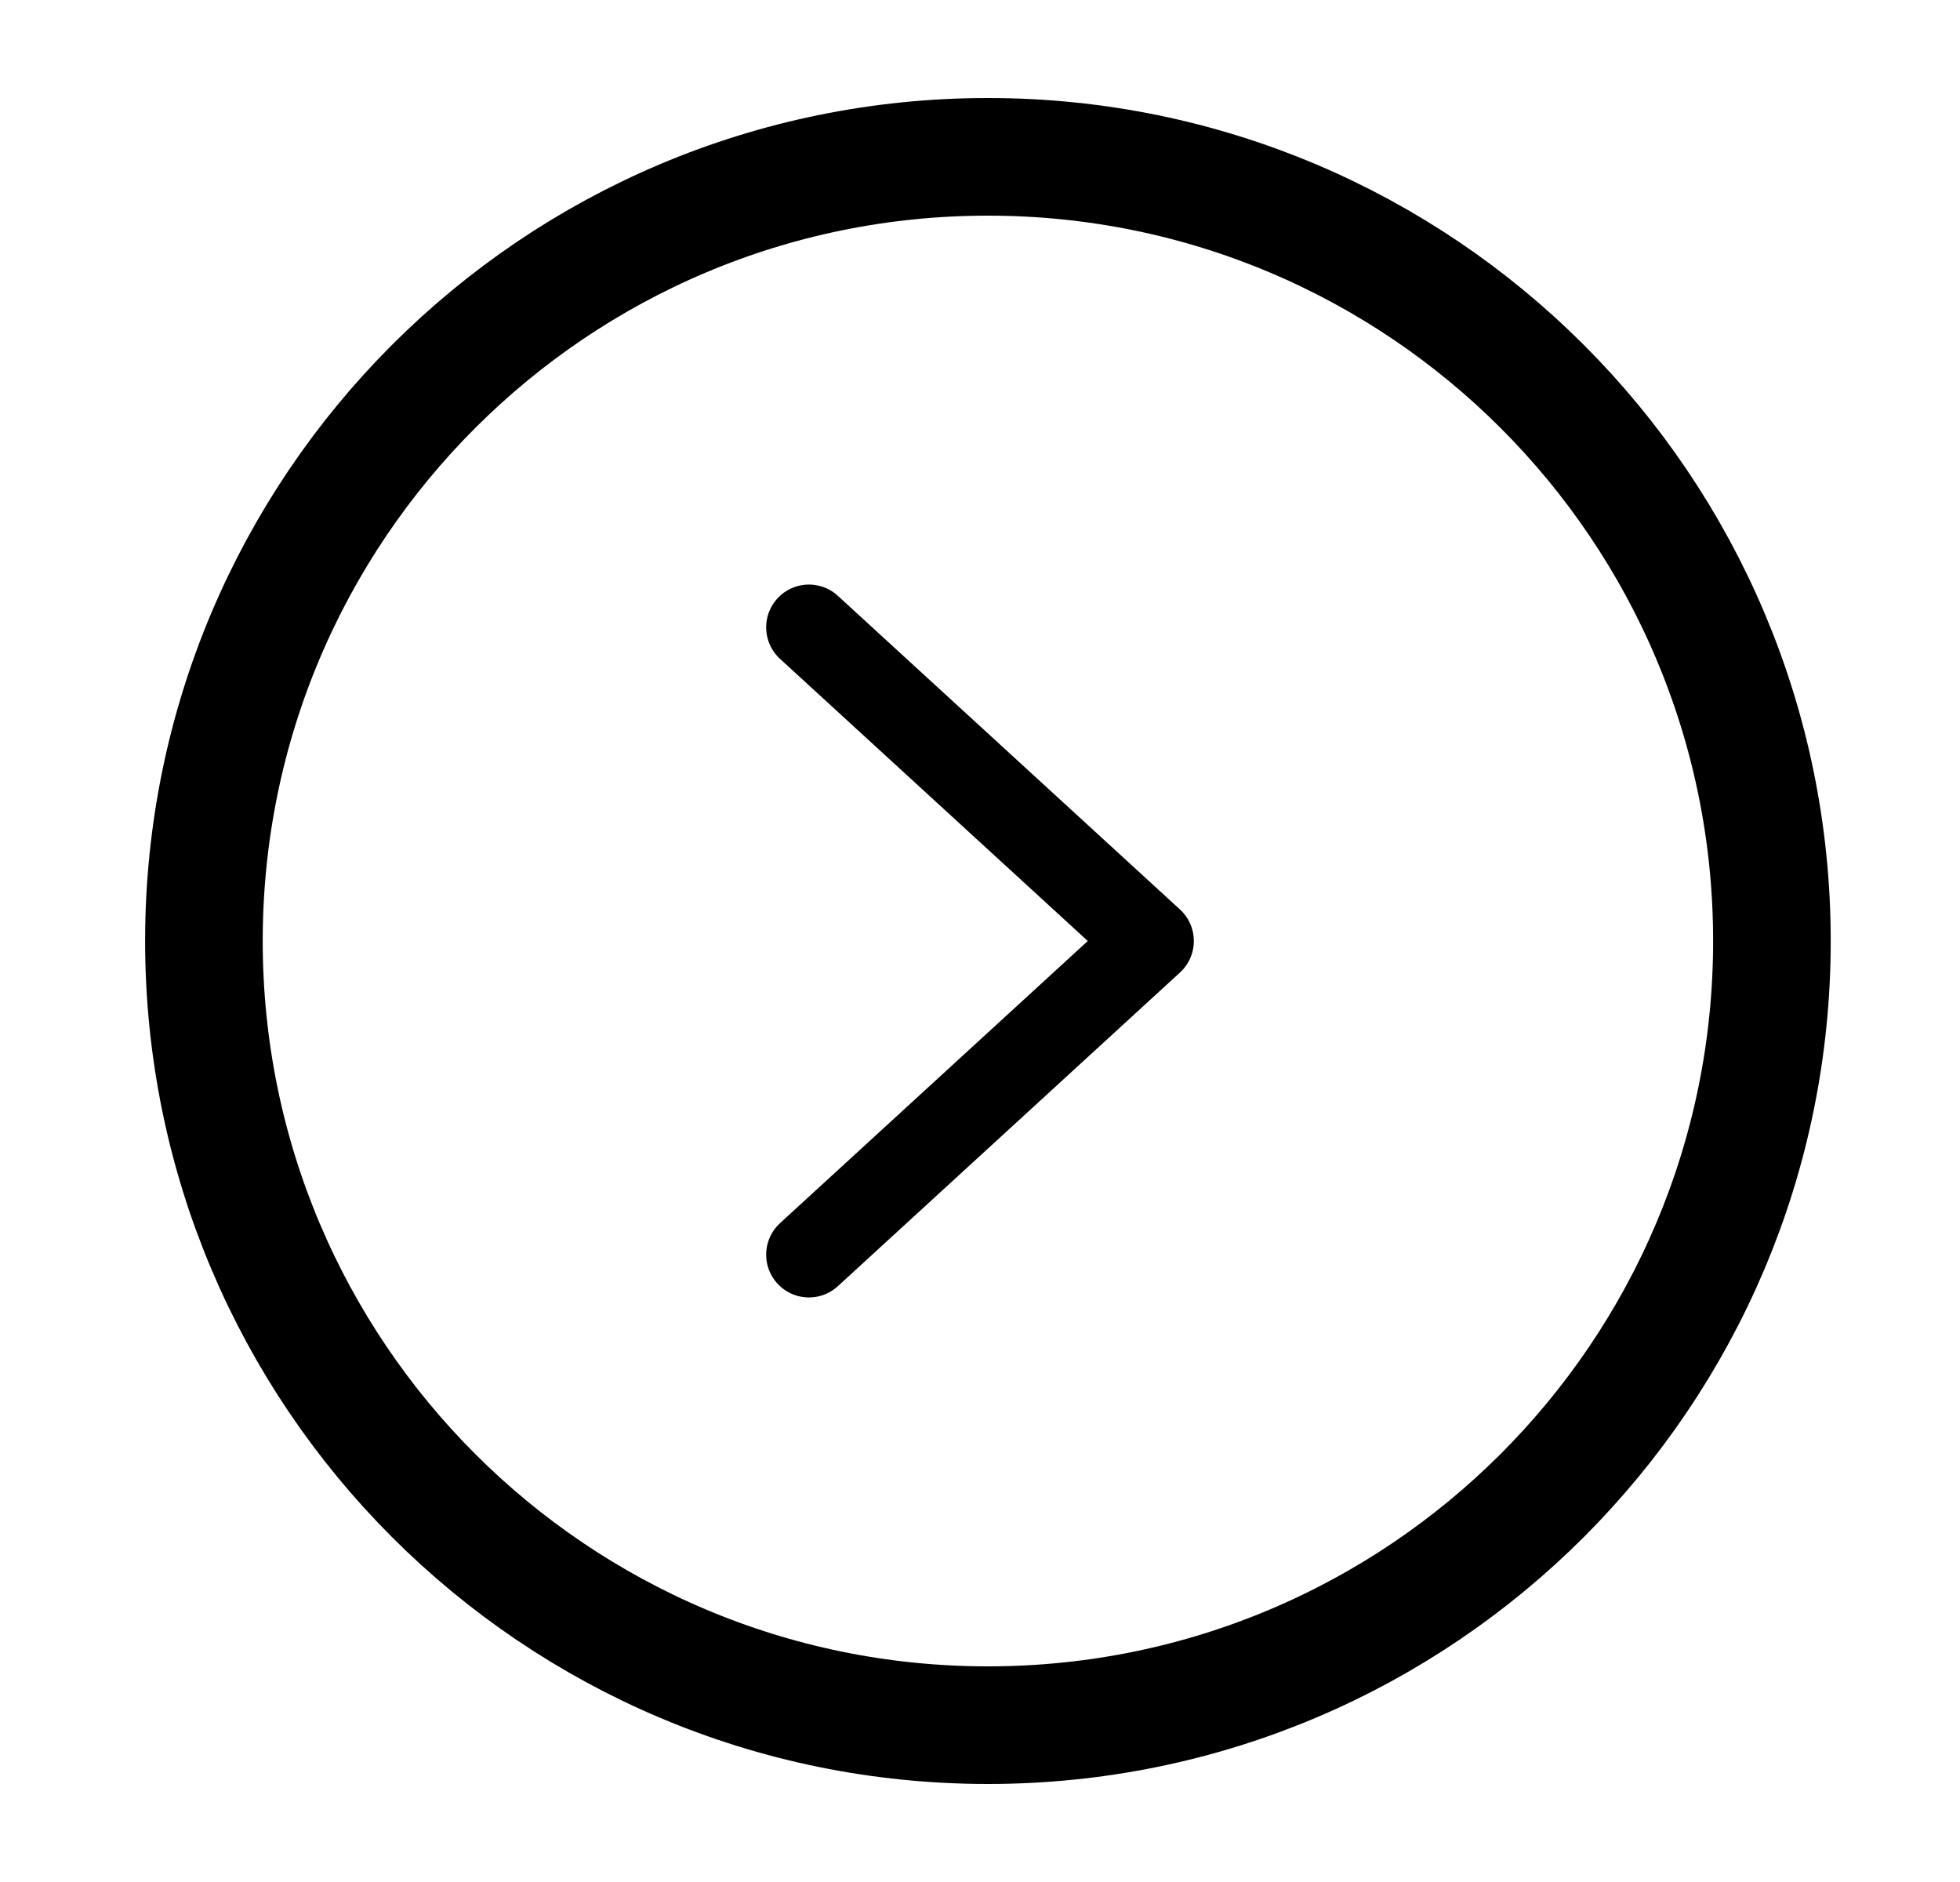
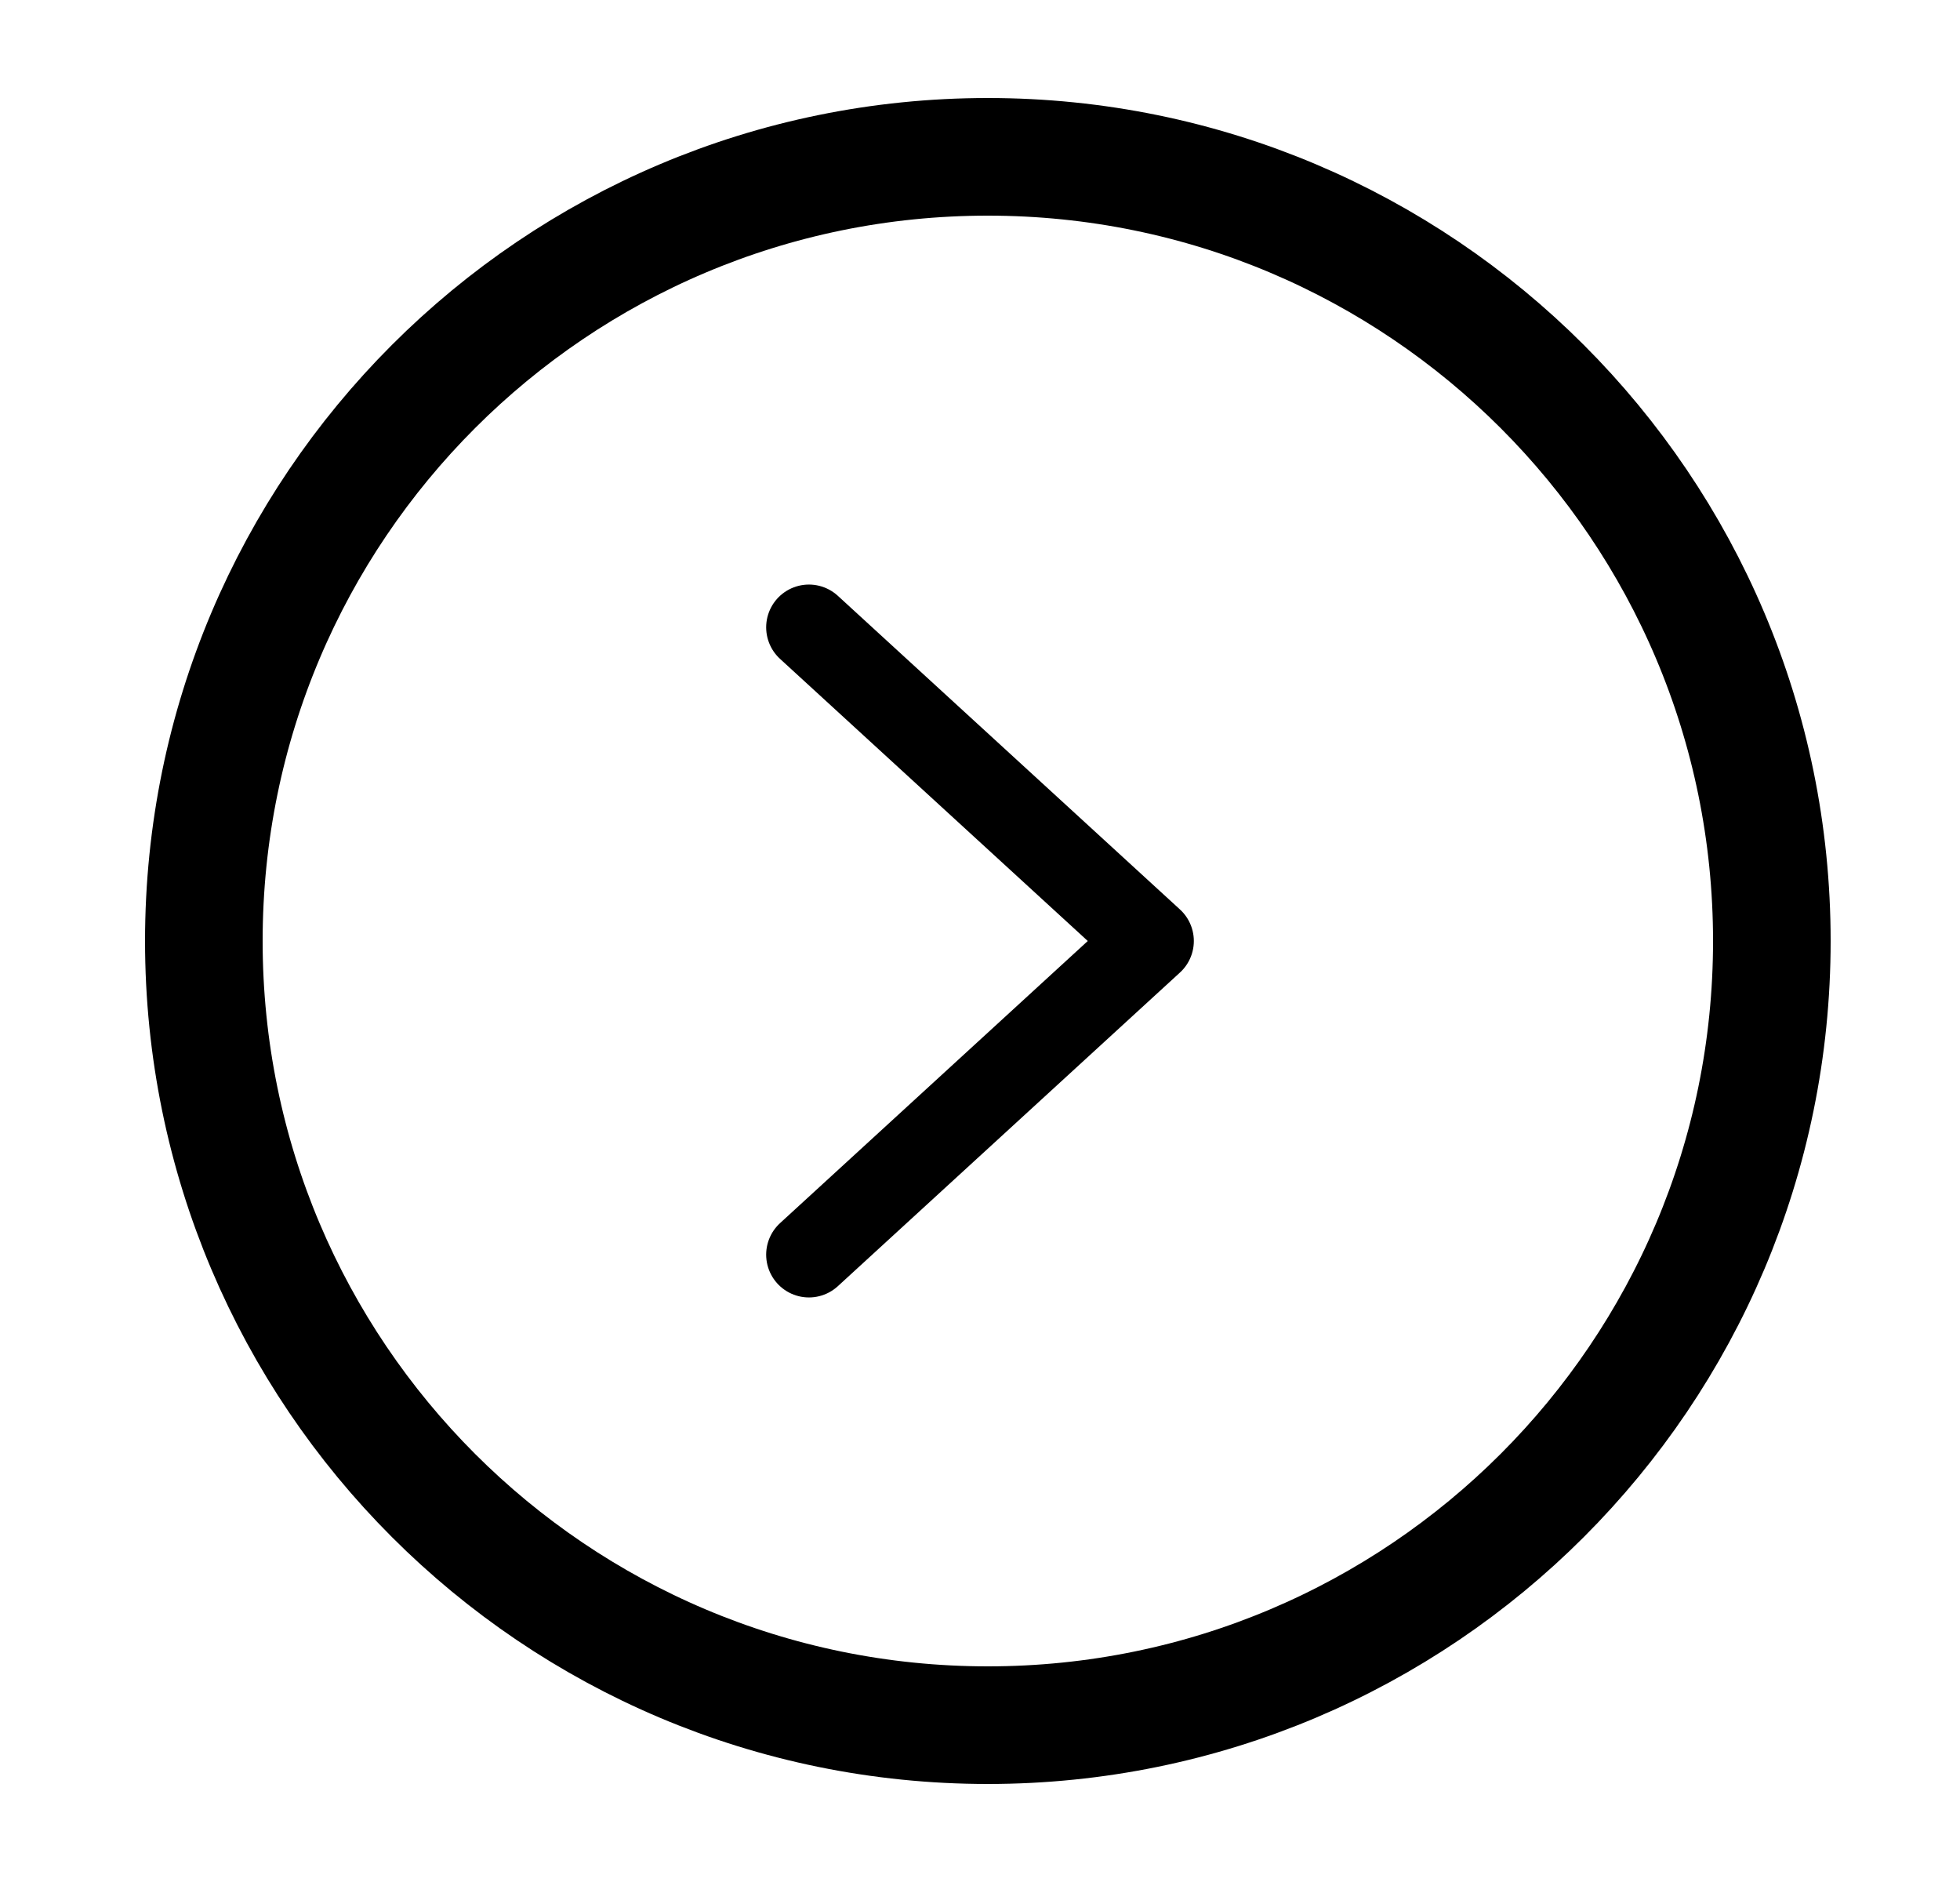
- <svg xmlns="http://www.w3.org/2000/svg" width="25" height="24" viewBox="0 0 25 24" fill="none">
-   <path d="M12.601 22C18.123 22 22.601 17.523 22.601 12C22.601 6.477 18.123 2 12.601 2C7.078 2 2.601 6.477 2.601 12C2.601 17.523 7.078 22 12.601 22Z" stroke="currentColor" stroke-width="1.5" stroke-linecap="round" stroke-linejoin="round" />
-   <path d="M10.318 16L14.682 12L10.318 8" stroke="currentColor" stroke-width="1.091" stroke-linecap="round" stroke-linejoin="round" />
+ <svg xmlns="http://www.w3.org/2000/svg" width="25" height="24" fill="none">
+   <path d="M12.6 22c5.523 0 10-4.477 10-10s-4.477-10-10-10c-5.522 0-10 4.477-10 10s4.478 10 10 10Z" stroke="currentColor" stroke-width="1.5" stroke-linecap="round" stroke-linejoin="round" />
+   <path d="m10.318 16 4.364-4-4.364-4" stroke="currentColor" stroke-width="1.091" stroke-linecap="round" stroke-linejoin="round" />
</svg>
